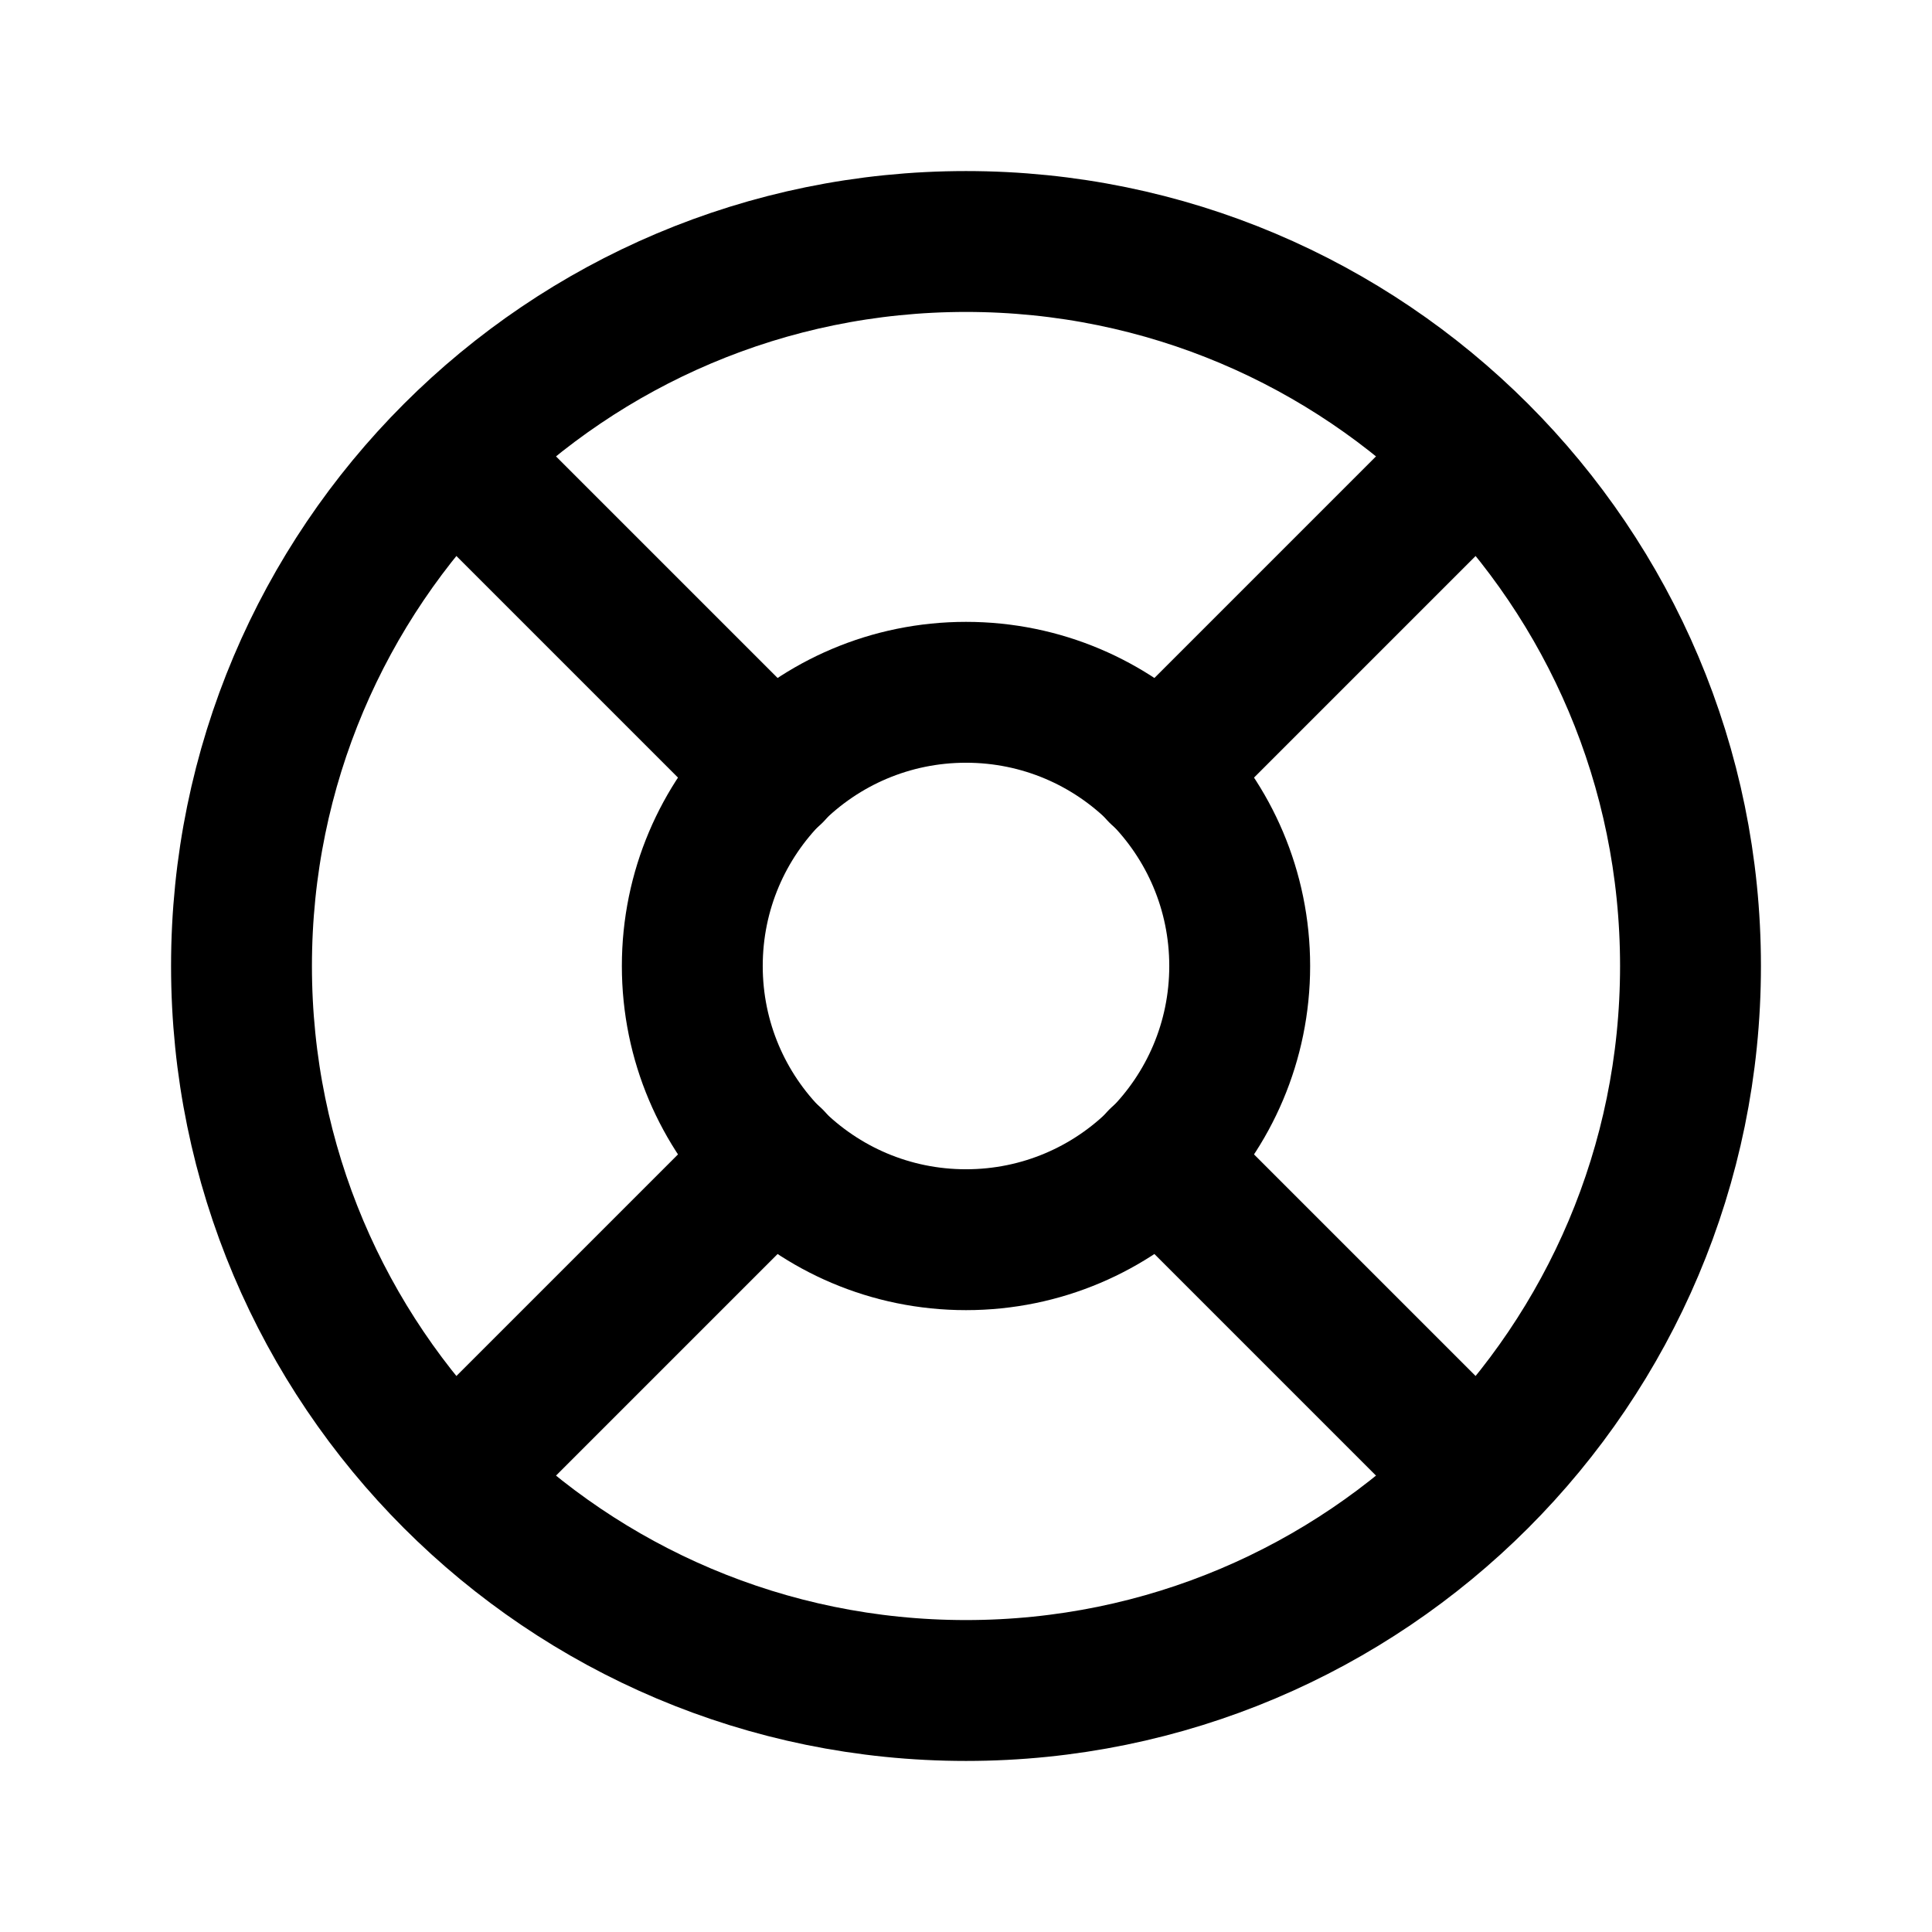
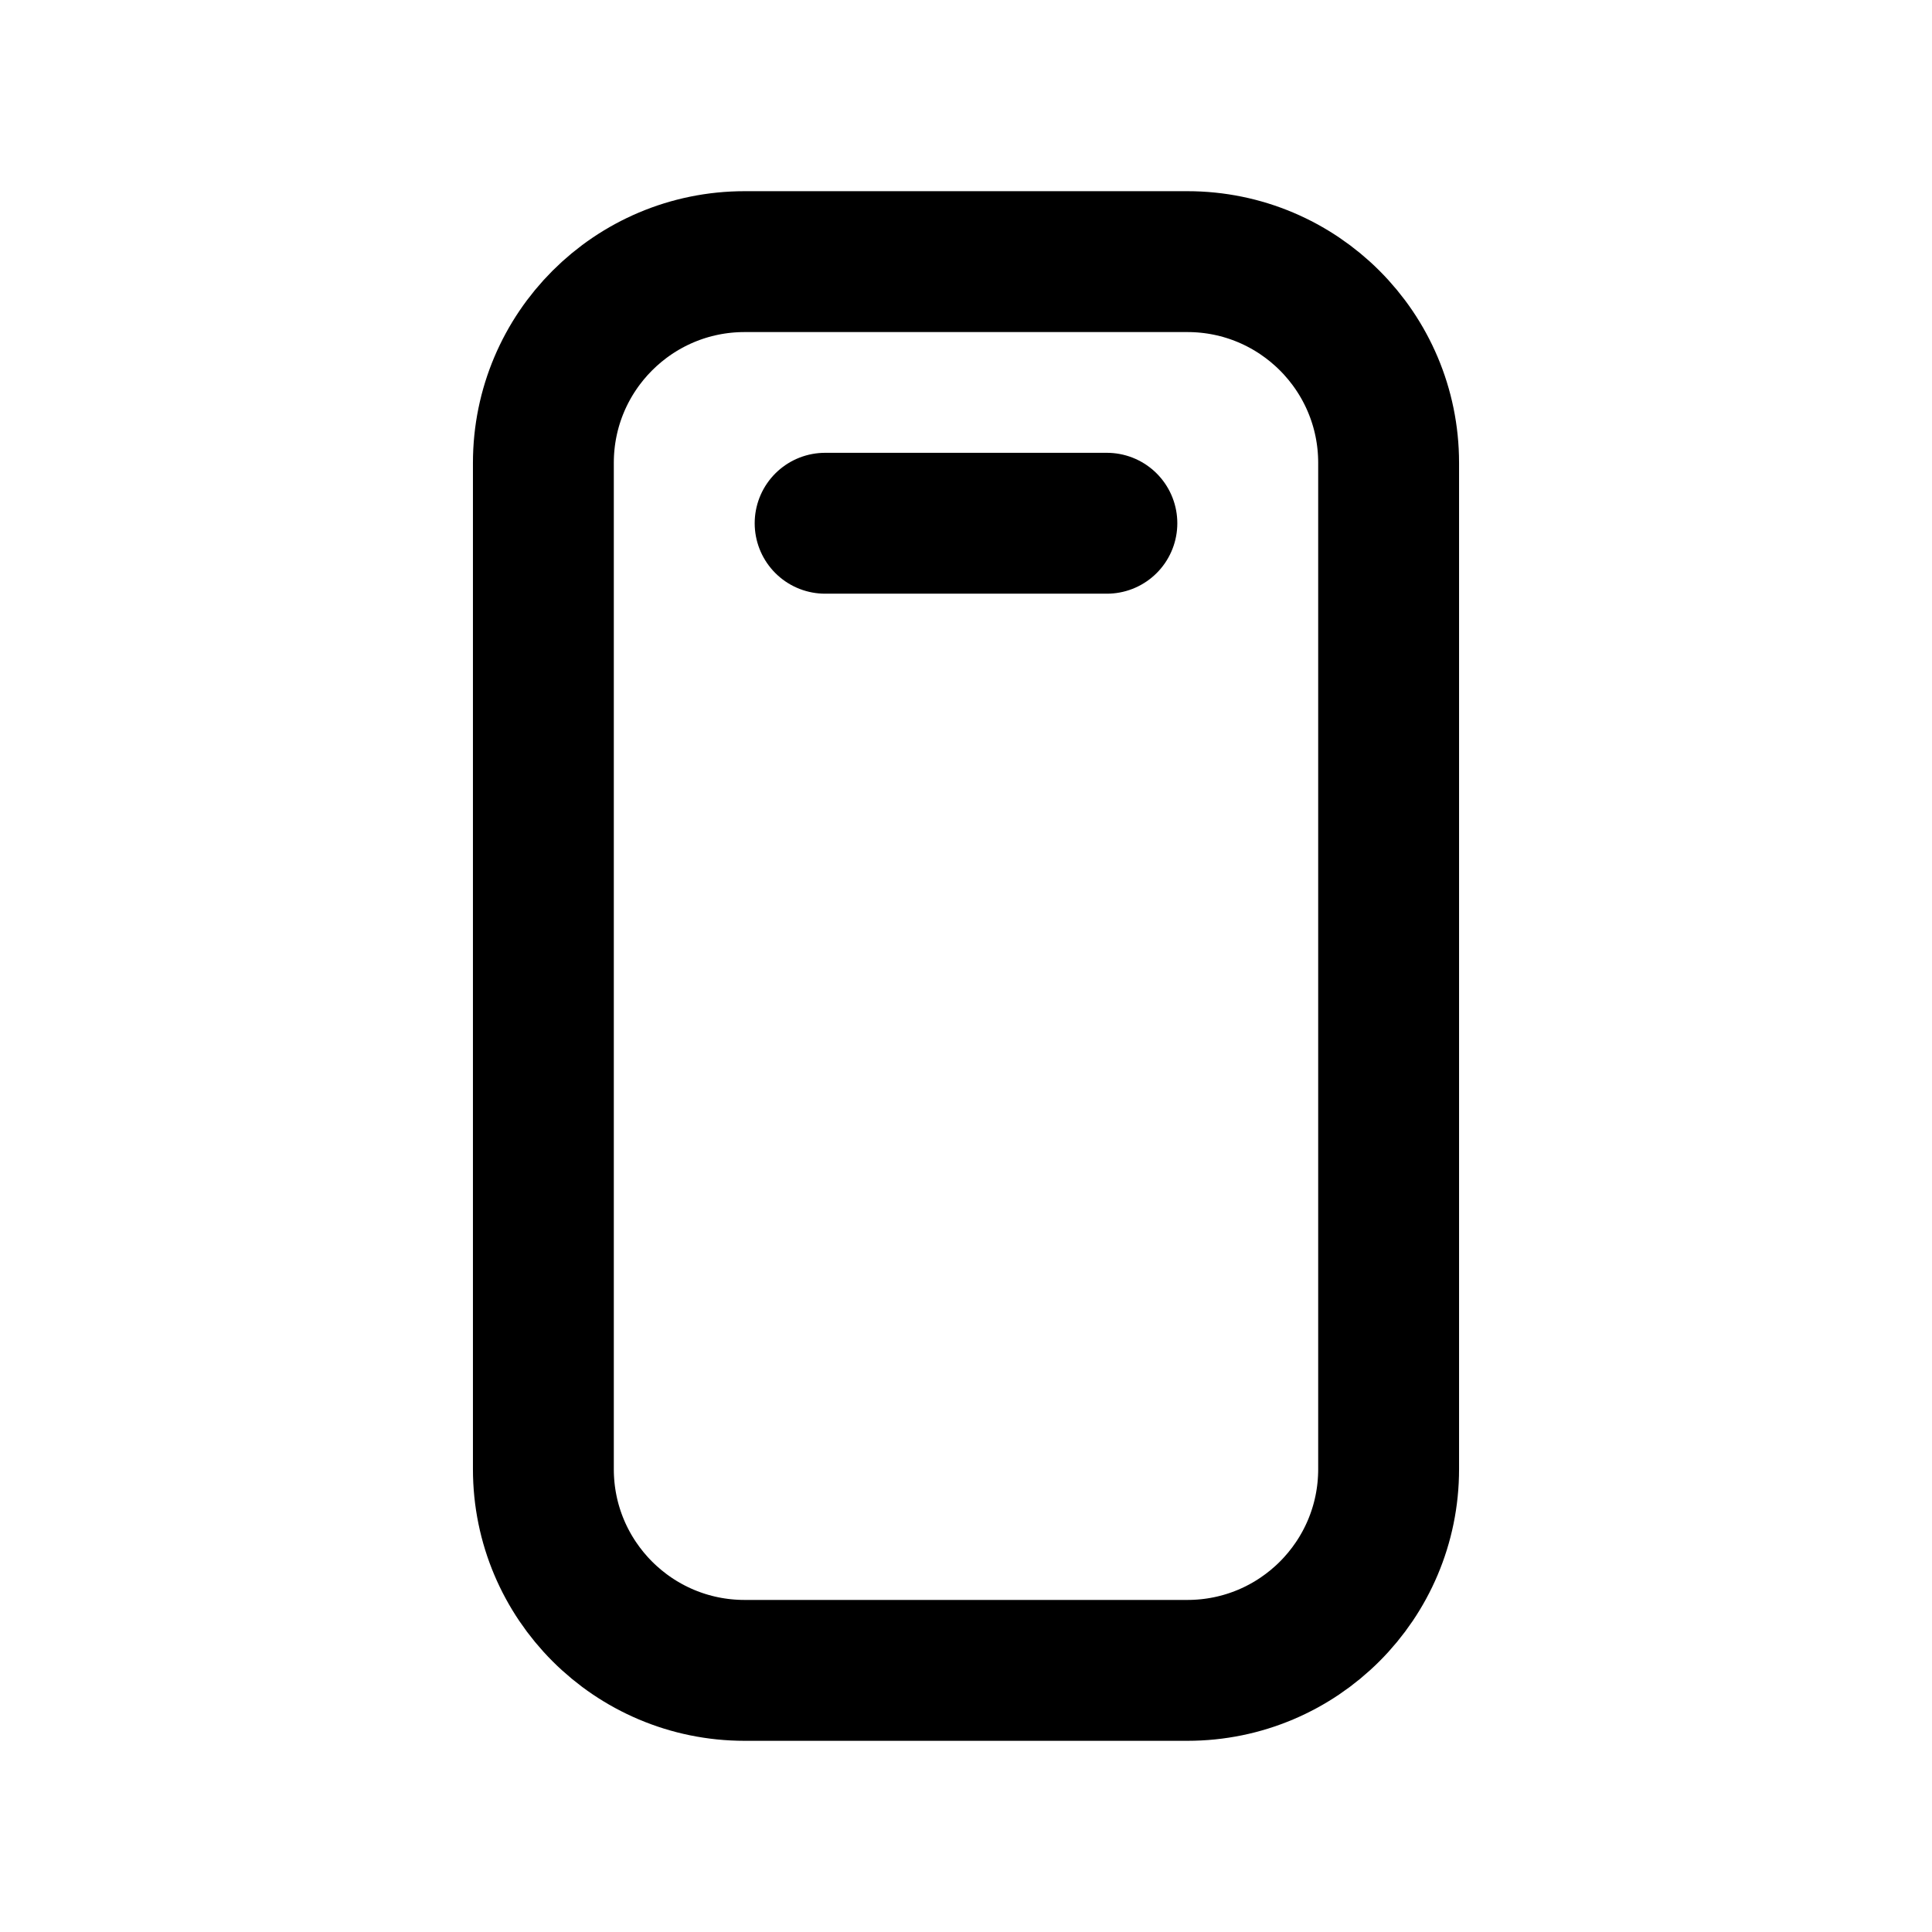
<svg xmlns="http://www.w3.org/2000/svg" width="24" height="24" viewBox="0 0 24 24" fill="none" stroke="currentColor" stroke-width="1.75" stroke-linecap="round" stroke-linejoin="round">
-   <circle cx="12" cy="12" r="9" />
-   <circle cx="12" cy="12" r="3.4" />
-   <path d="M5.64 5.64 9.6 9.6" />
-   <path d="M18.36 5.64 14.4 9.6" />
-   <path d="M18.36 18.36 14.4 14.4" />
-   <path d="M5.64 18.36 9.6 14.4" />
+   <rect x="6.75" y="3.25" width="10.5" height="17.5" rx="2.5" />
+   <path d="M10.25 6.5H13.75" />
</svg>
